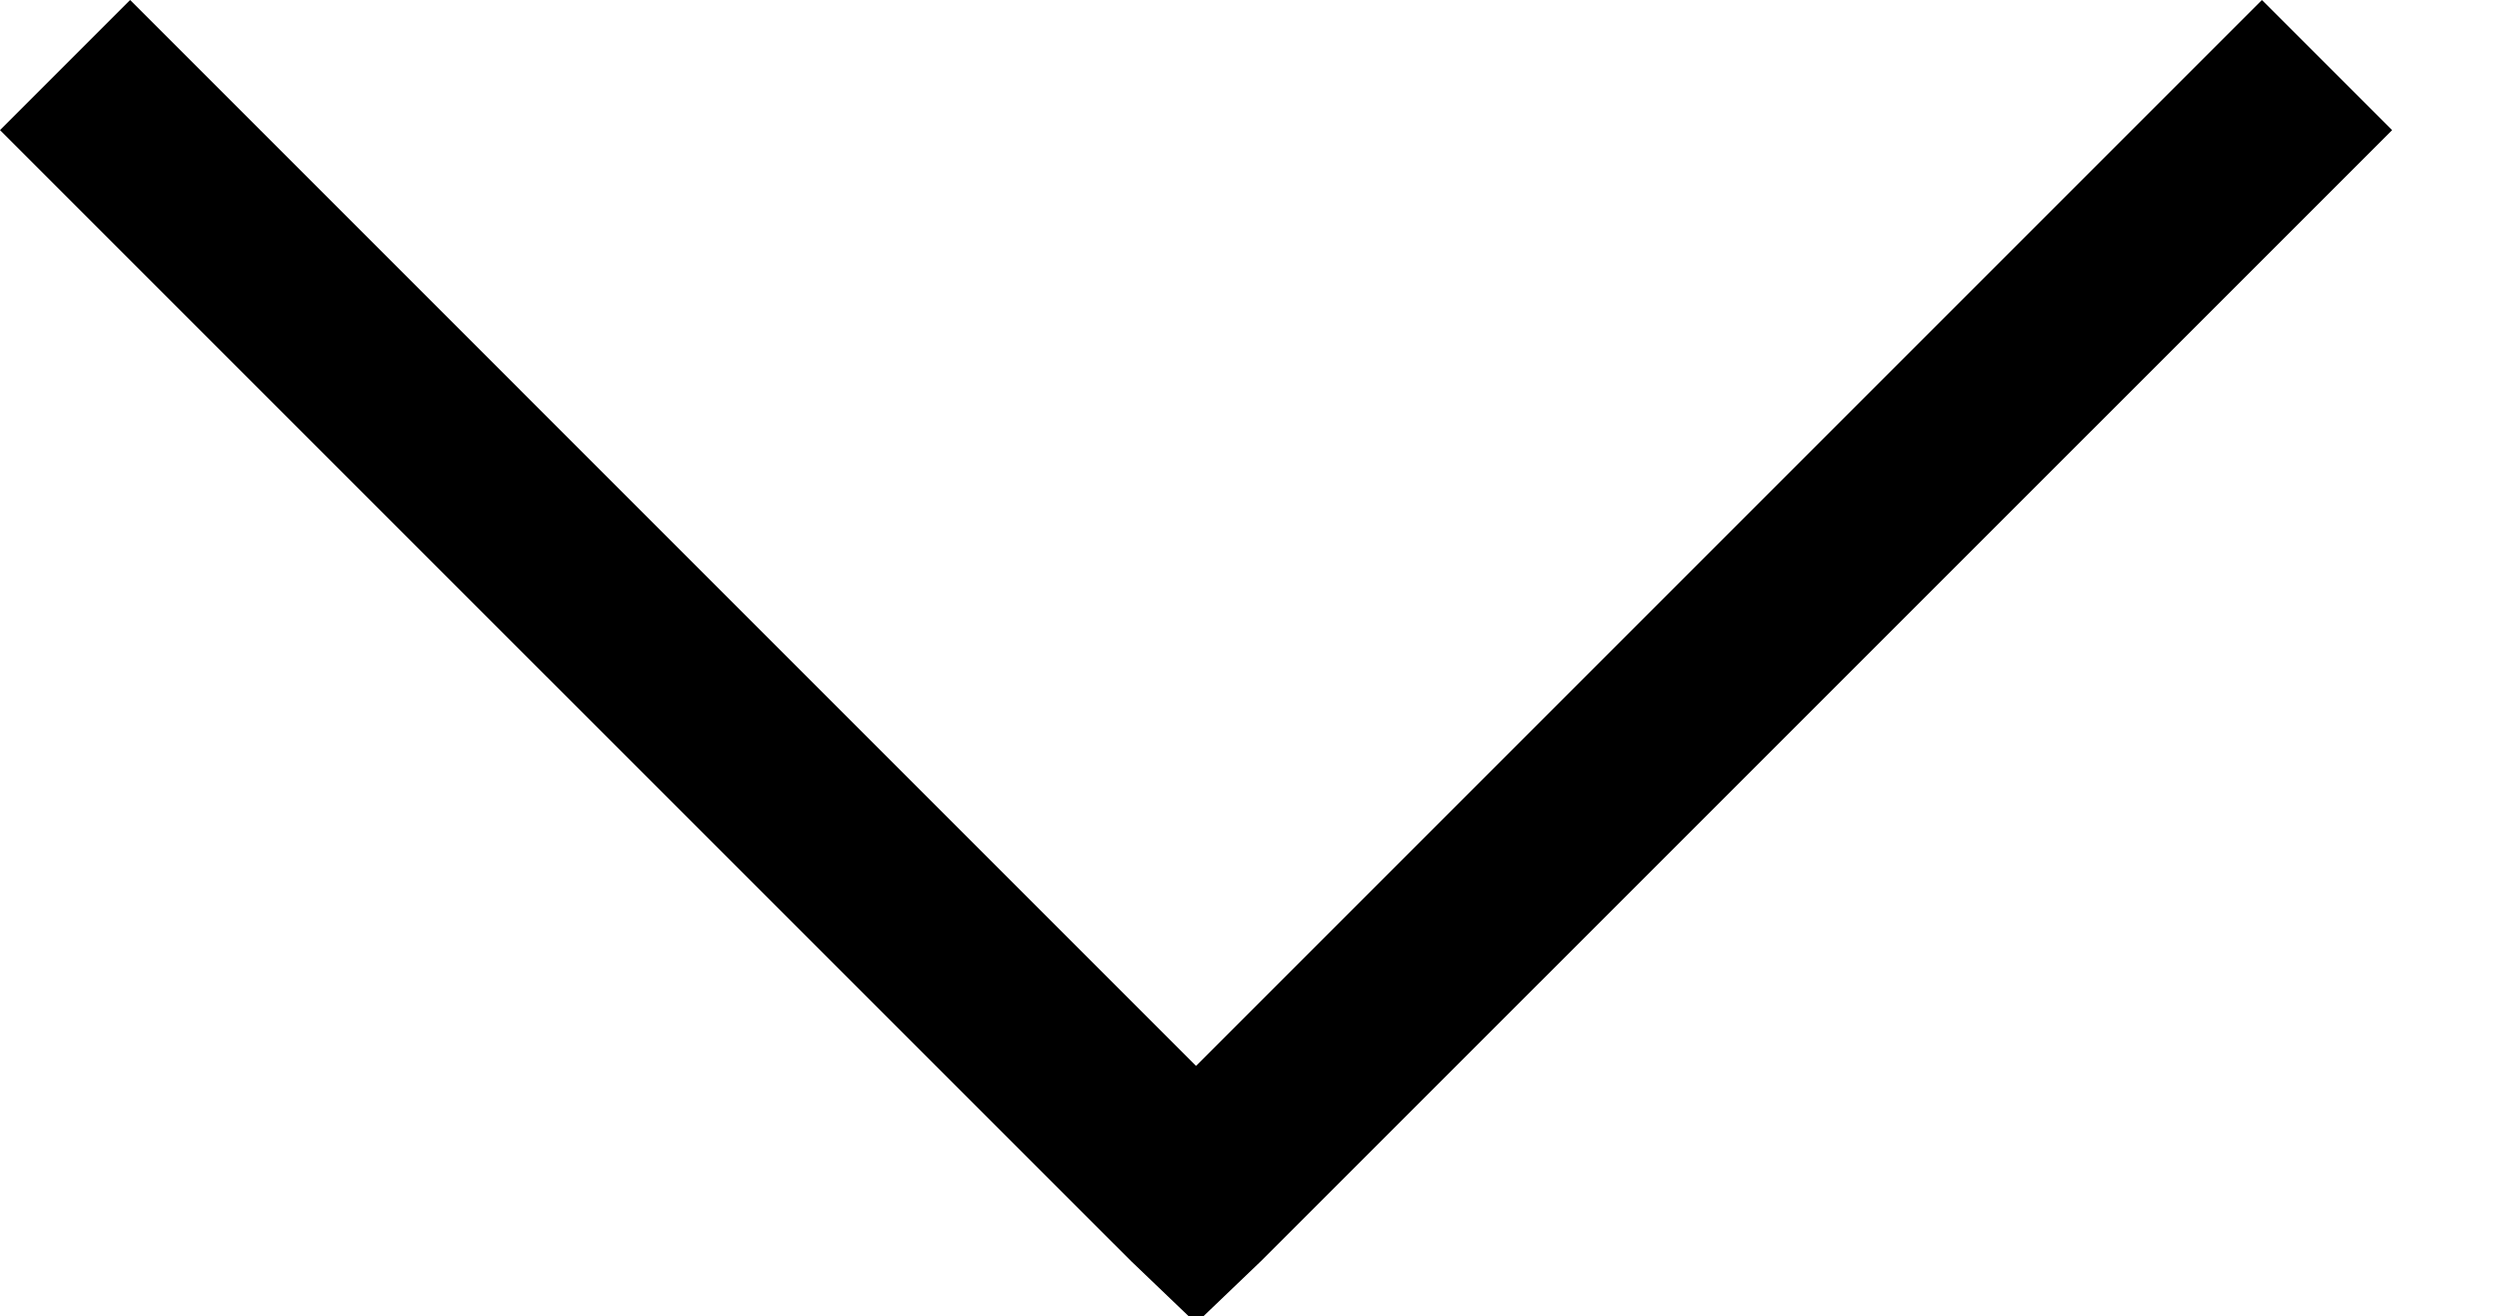
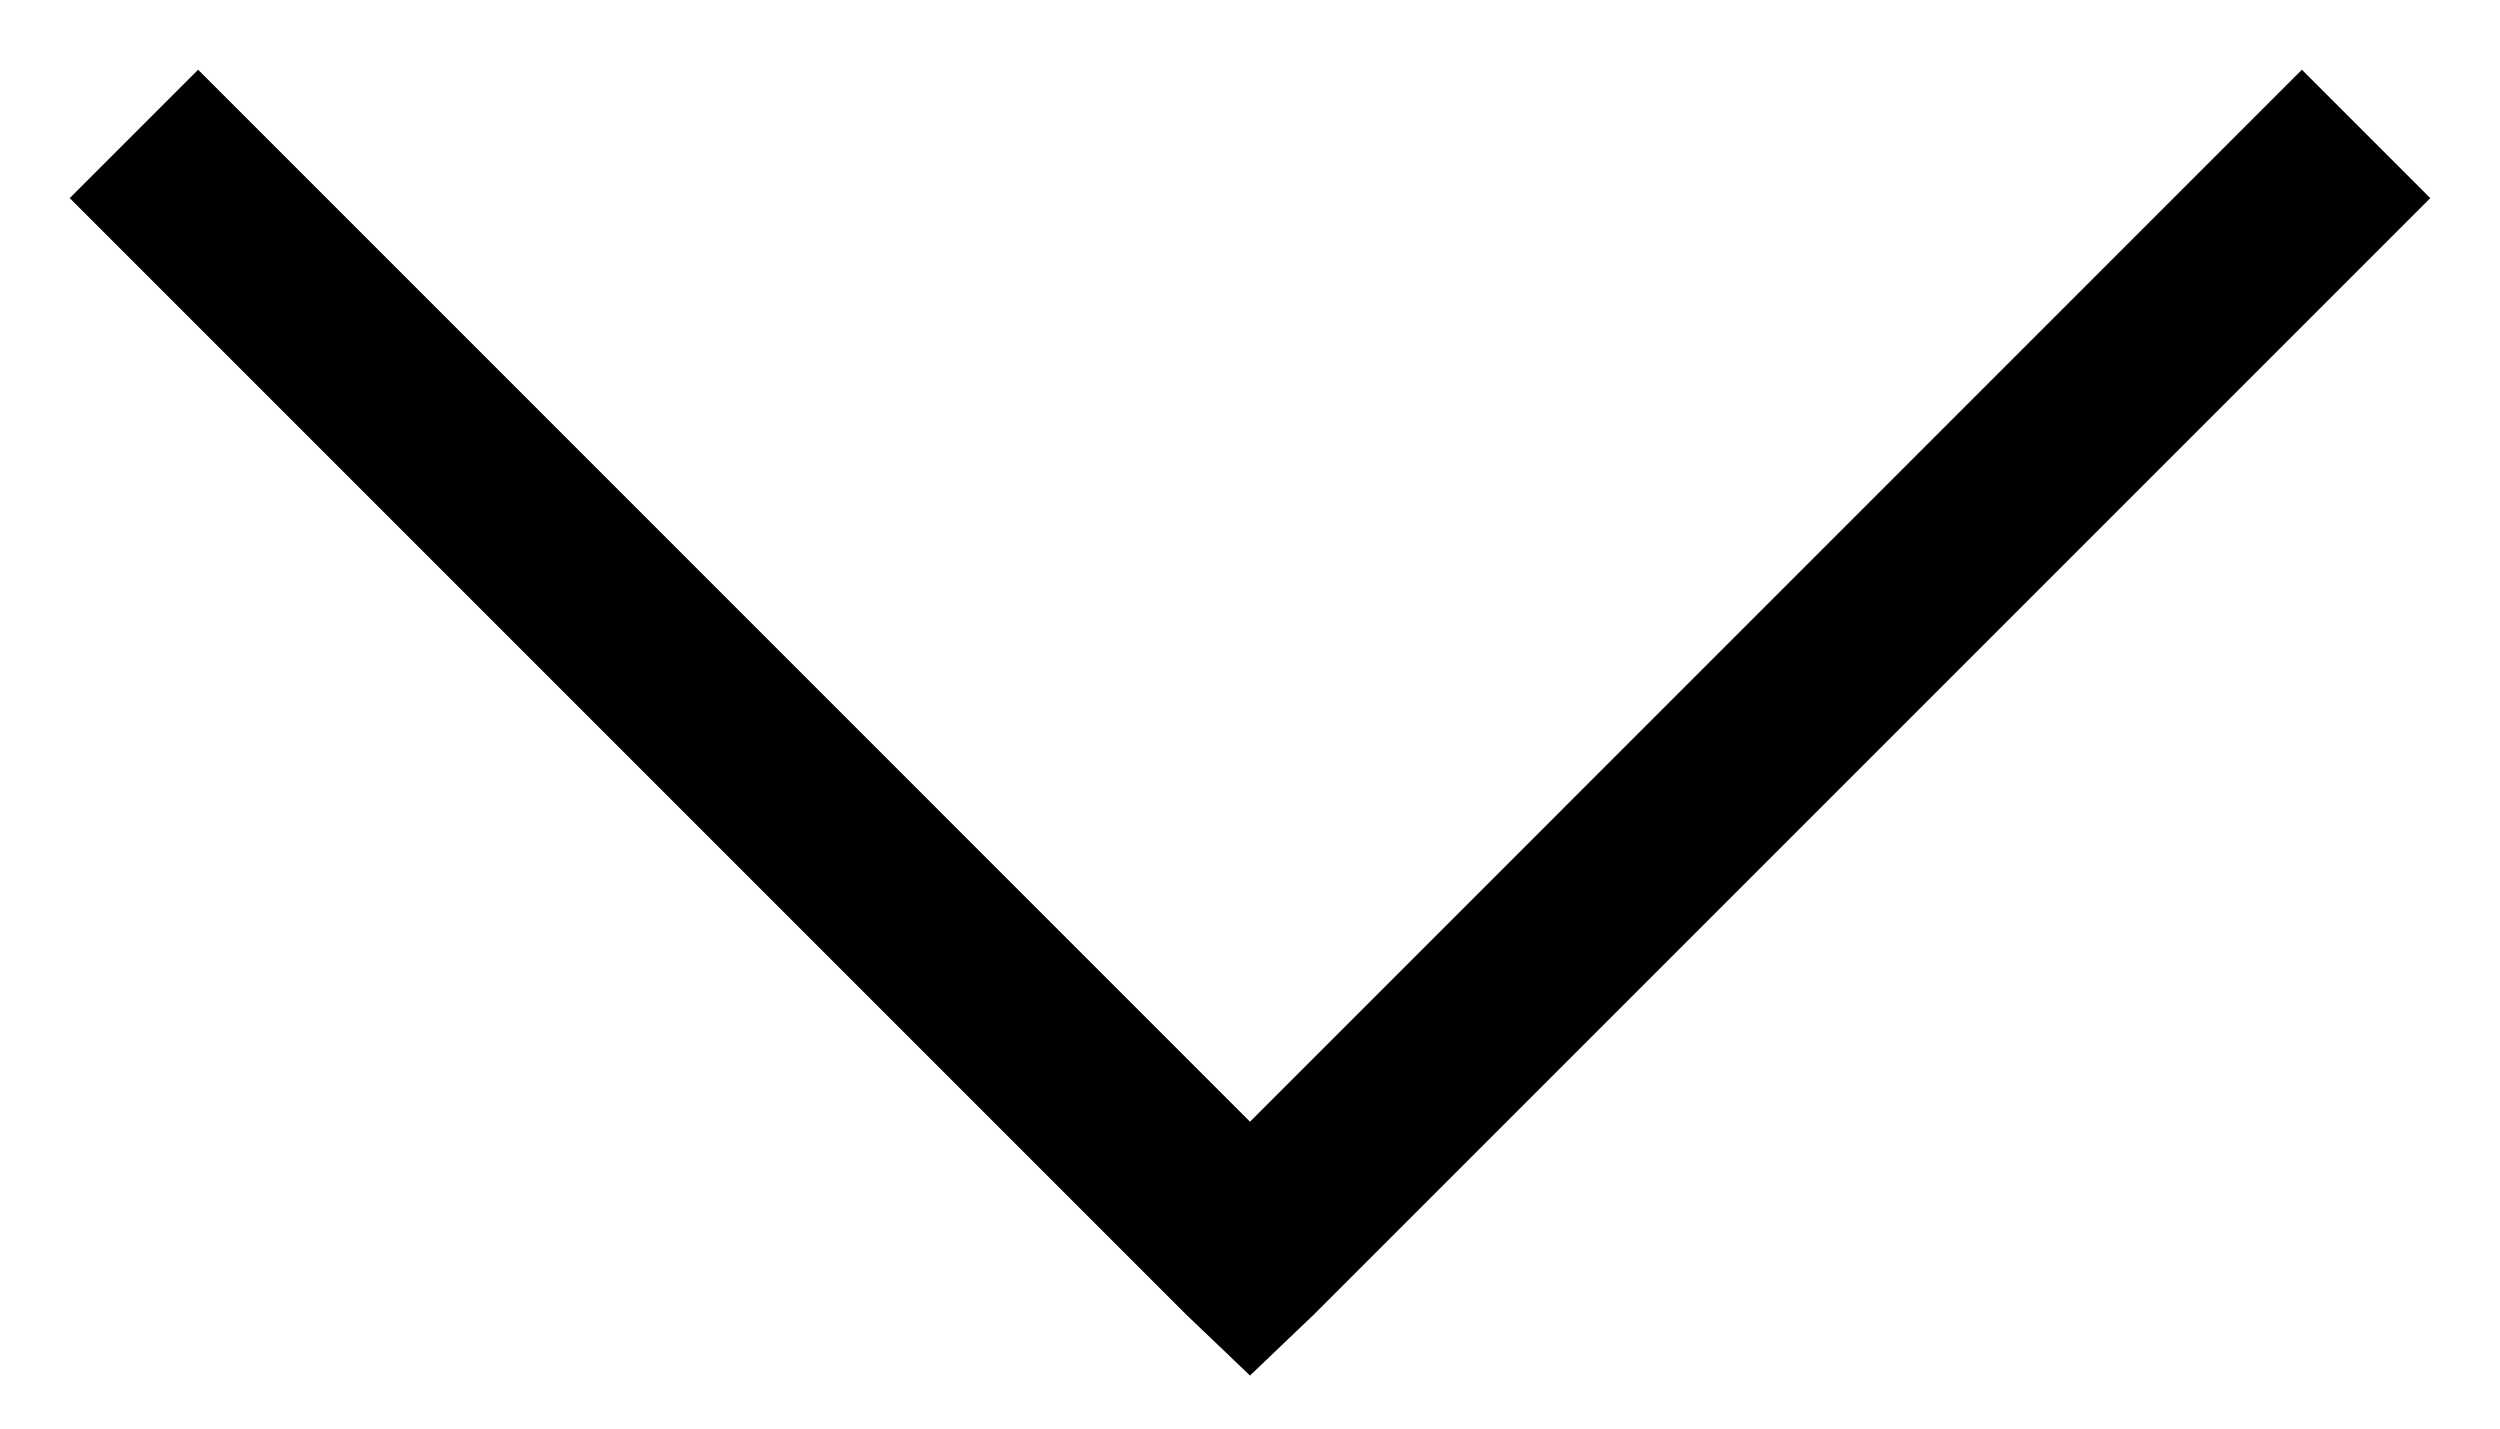
- <svg xmlns="http://www.w3.org/2000/svg" width="19px" height="10px" viewBox="0 0 19 10" version="1.1">
-   <g id="UI-Elements" stroke="none" stroke-width="1" fill="none" fill-rule="evenodd">
-     <g id="[UI]-Icons" transform="translate(-279, -324)">
-       <g id="angle-down-solid" transform="translate(277, 318)">
-         <polygon id="Path" fill="#000000" fill-rule="nonzero" points="2.989 6 2 6.989 10.596 15.584 11.09 16.057 11.584 15.584 20.18 6.989 19.191 6 11.09 14.101" />
-         <polygon id="Path" points="0 0 22 0 22 22 0 22" />
-       </g>
-     </g>
-   </g>
+ <svg xmlns="http://www.w3.org/2000/svg" width="28" height="16" viewBox="0 0 28 16">
+   <polygon points="2.219 .781 .781 2.219 13.281 14.719 14 15.406 14.719 14.719 27.219 2.219 25.781 .781 14 12.563" />
</svg>
